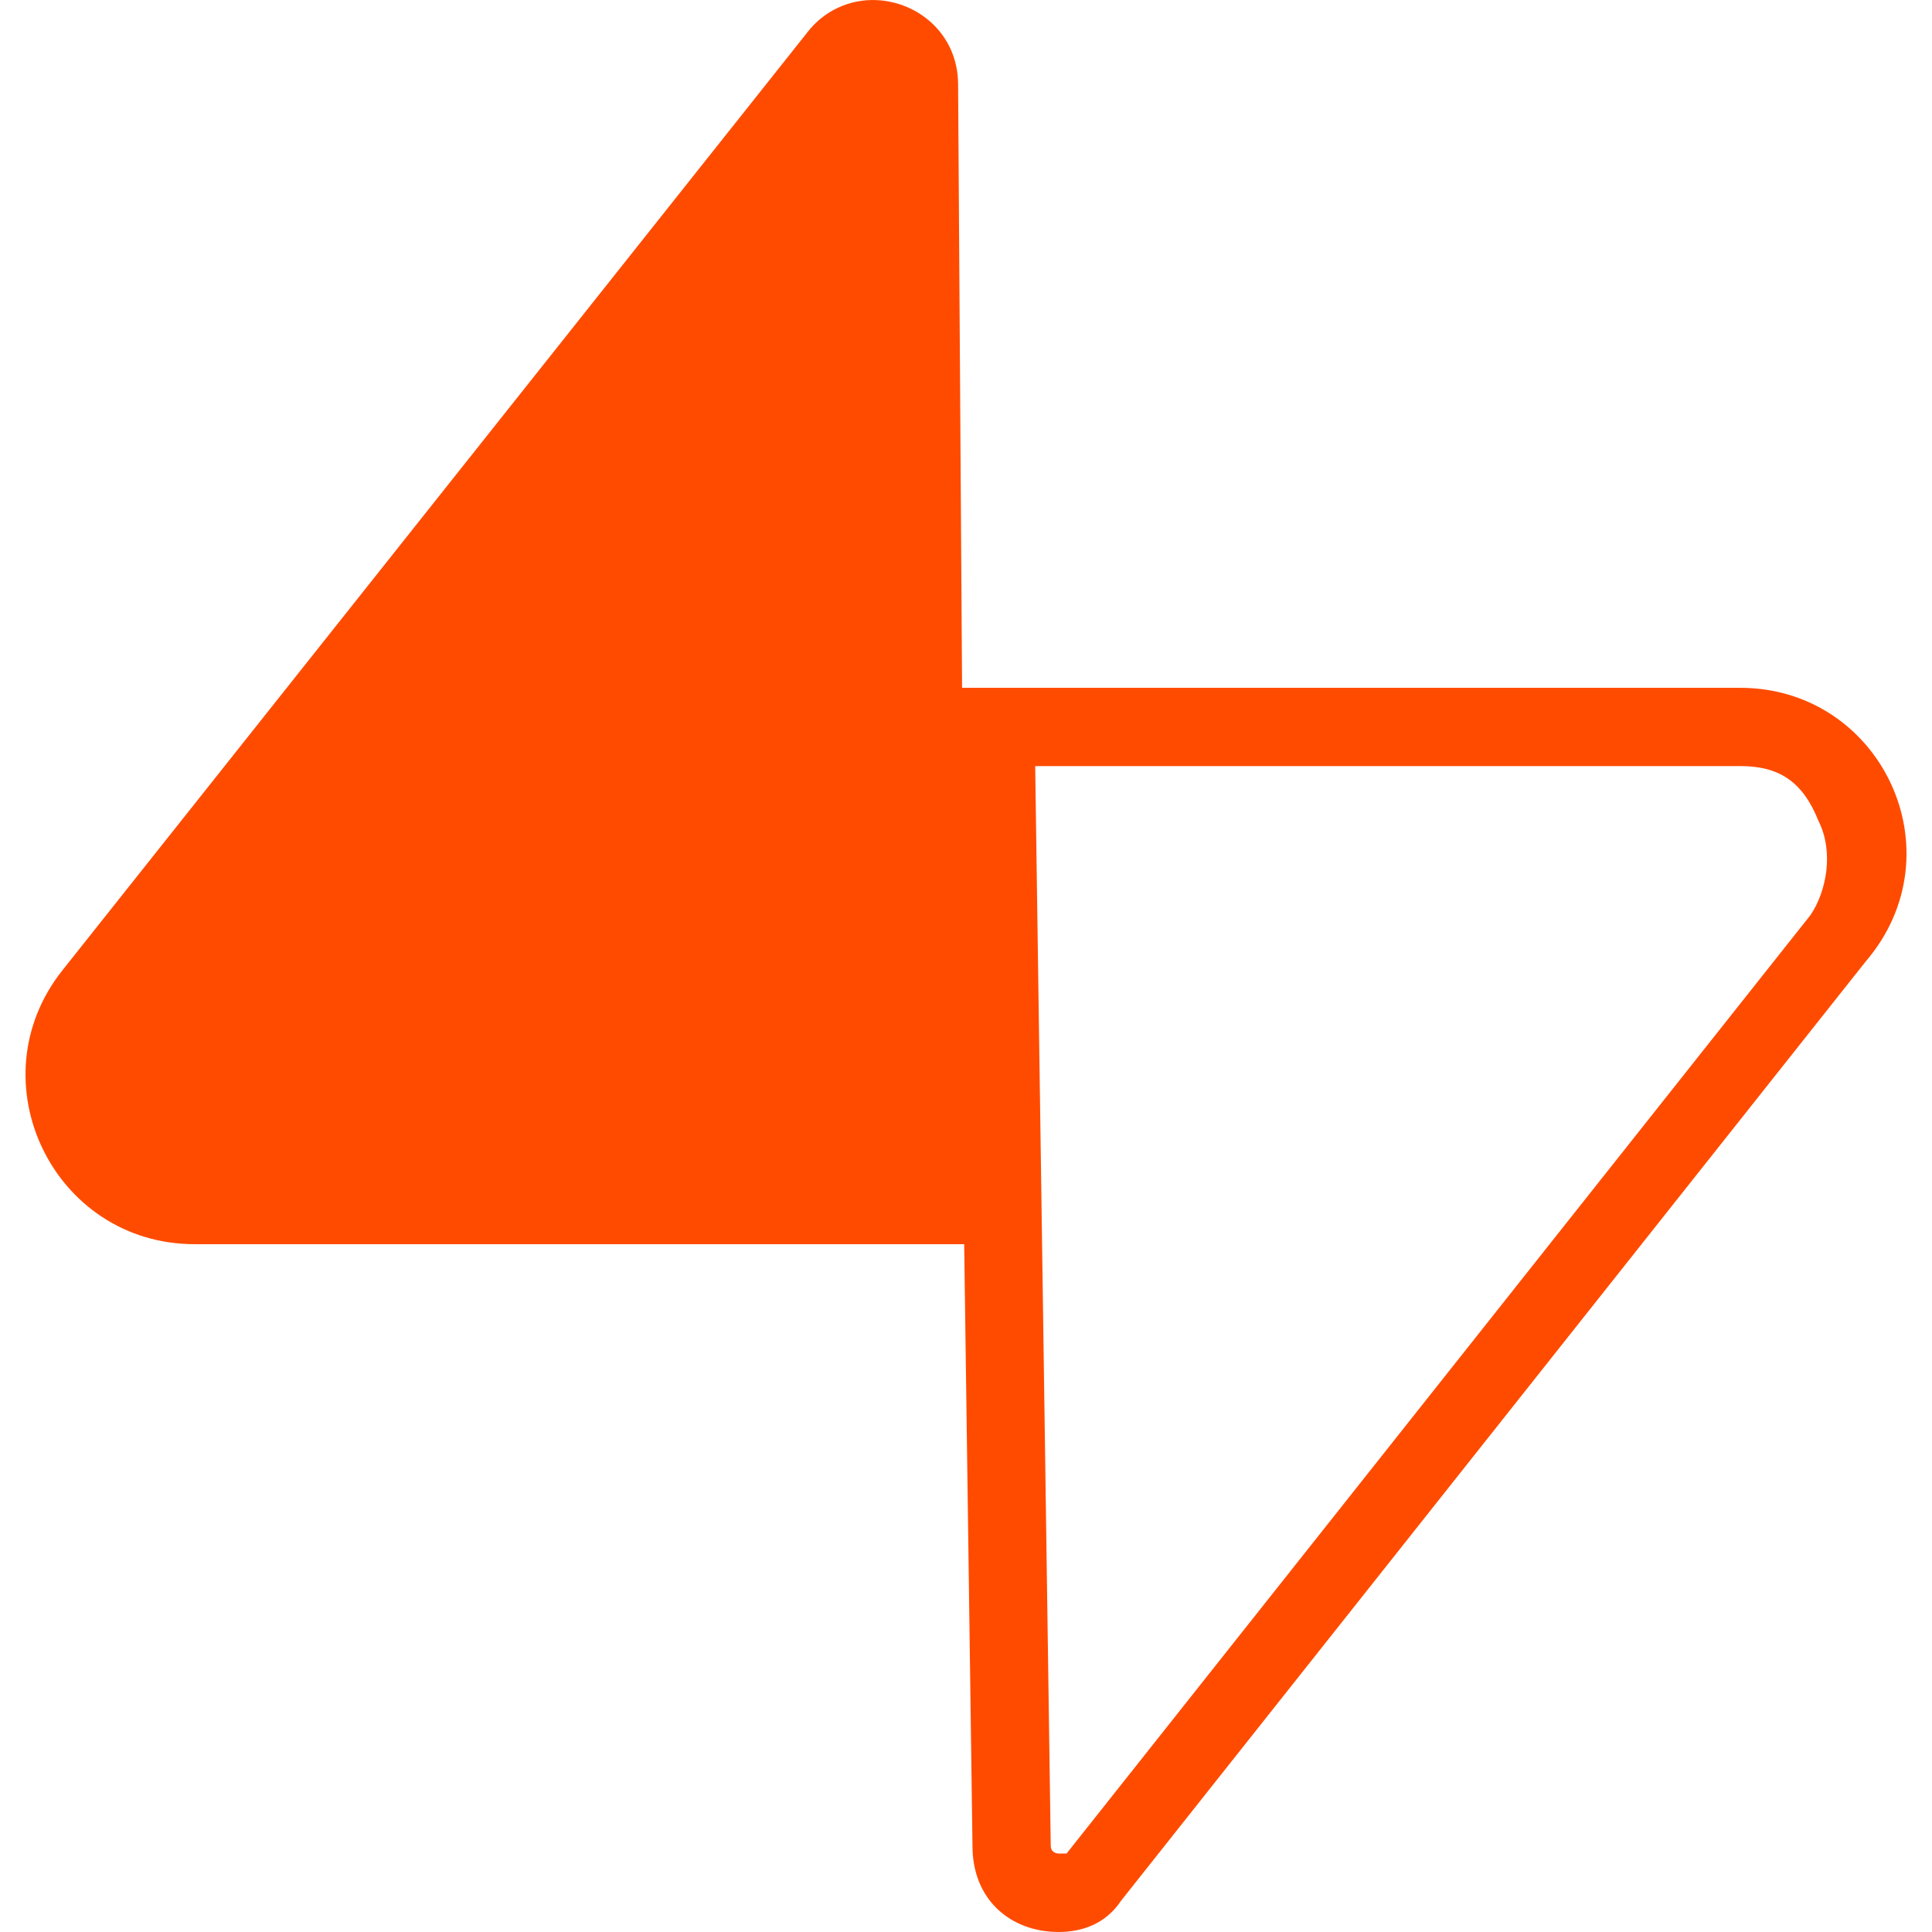
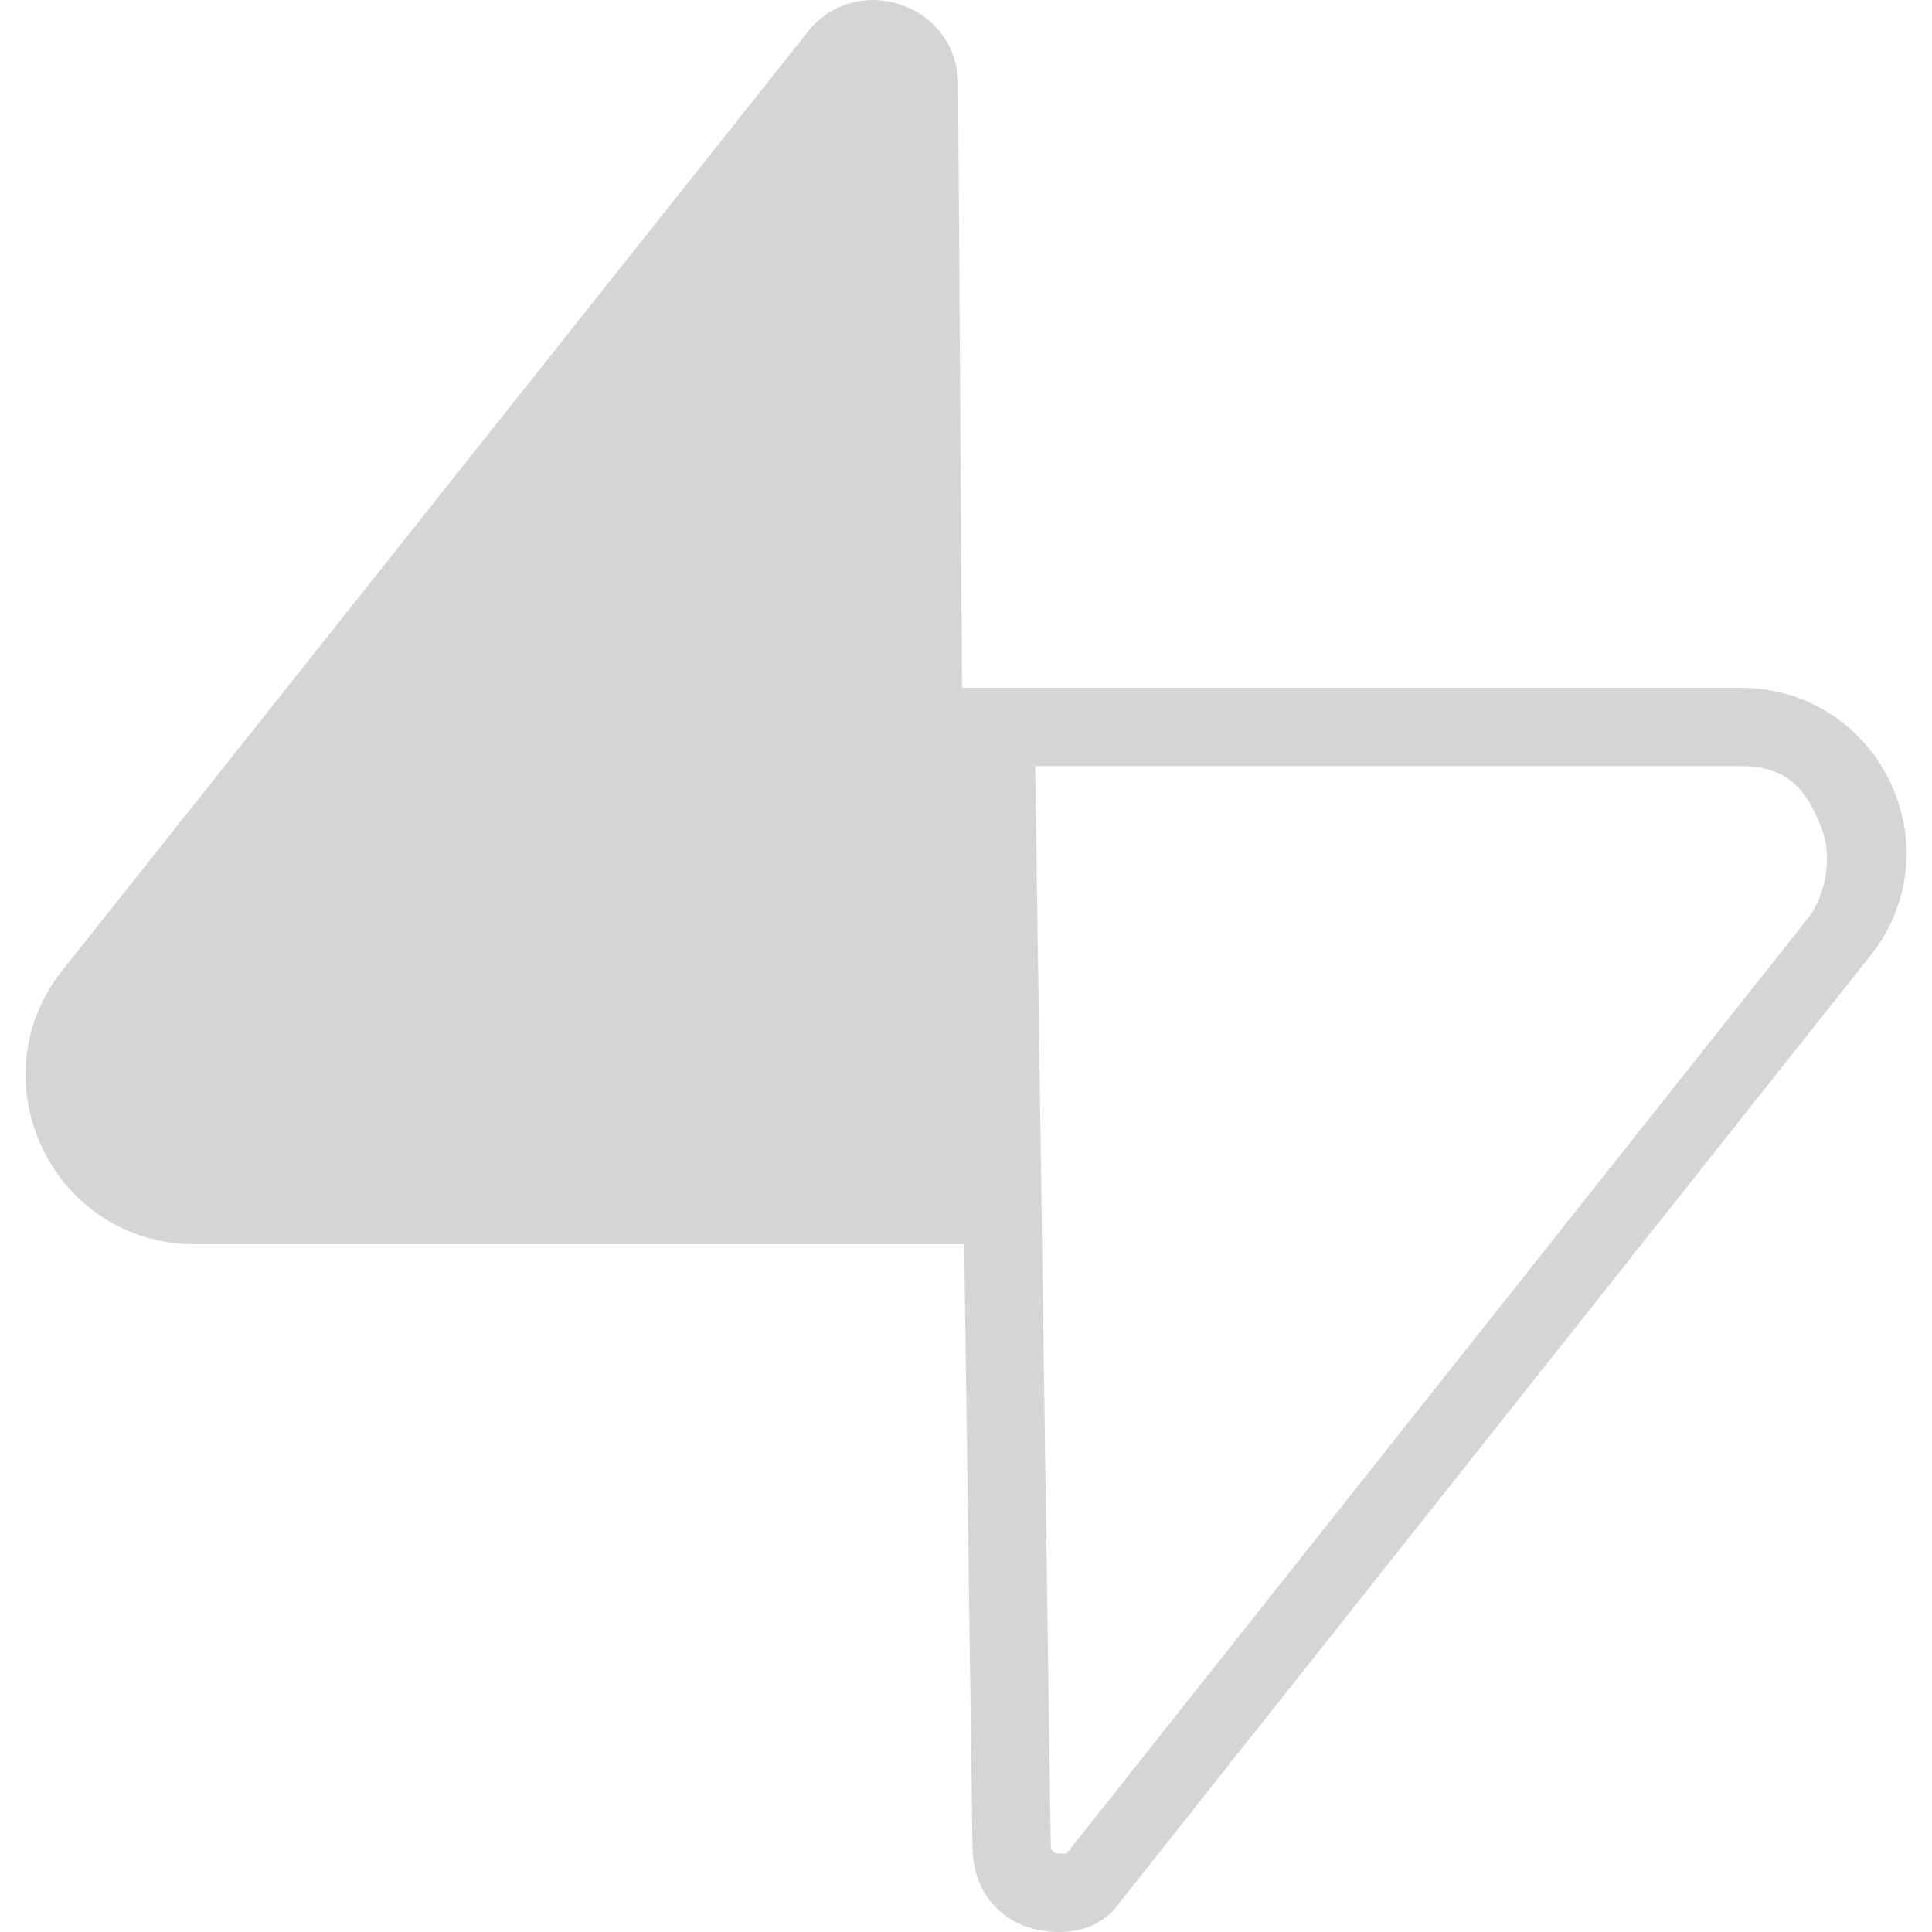
<svg xmlns="http://www.w3.org/2000/svg" width="96" height="96" viewBox="0 0 96 96" fill="none">
-   <path d="M43.546 0.005C42.889 -0.024 42.235 0.106 41.64 0.383C41.044 0.661 40.524 1.078 40.124 1.599L3.103 48.212C-1.264 53.711 2.655 61.823 9.675 61.823H47.91L48.322 91.721C48.322 94.443 50.263 95.999 52.6 95.999C53.767 95.999 54.933 95.606 55.711 94.439L92.696 47.788C97.364 42.343 93.474 34.177 86.466 34.177H47.805L47.607 4.143C47.572 1.677 45.612 0.091 43.55 0.005H43.546ZM51.441 38.066H86.471C88.415 38.066 89.582 38.847 90.36 40.792C91.138 42.348 90.749 44.292 89.97 45.459L52.997 92.102H52.601C52.601 92.102 52.211 92.102 52.211 91.713L51.438 38.062L51.441 38.066Z" fill="#FF4B00" />
+   <path d="M43.546 0.005C42.889 -0.024 42.235 0.106 41.64 0.383C41.044 0.661 40.524 1.078 40.124 1.599L3.103 48.212C-1.264 53.711 2.655 61.823 9.675 61.823H47.91L48.322 91.721C48.322 94.443 50.263 95.999 52.6 95.999C53.767 95.999 54.933 95.606 55.711 94.439L92.696 47.788C97.364 42.343 93.474 34.177 86.466 34.177H47.805L47.607 4.143C47.572 1.677 45.612 0.091 43.55 0.005H43.546ZM51.441 38.066H86.471C88.415 38.066 89.582 38.847 90.36 40.792C91.138 42.348 90.749 44.292 89.97 45.459L52.997 92.102H52.601C52.601 92.102 52.211 92.102 52.211 91.713L51.438 38.062L51.441 38.066Z" fill="#D5D5D5" />
</svg>
